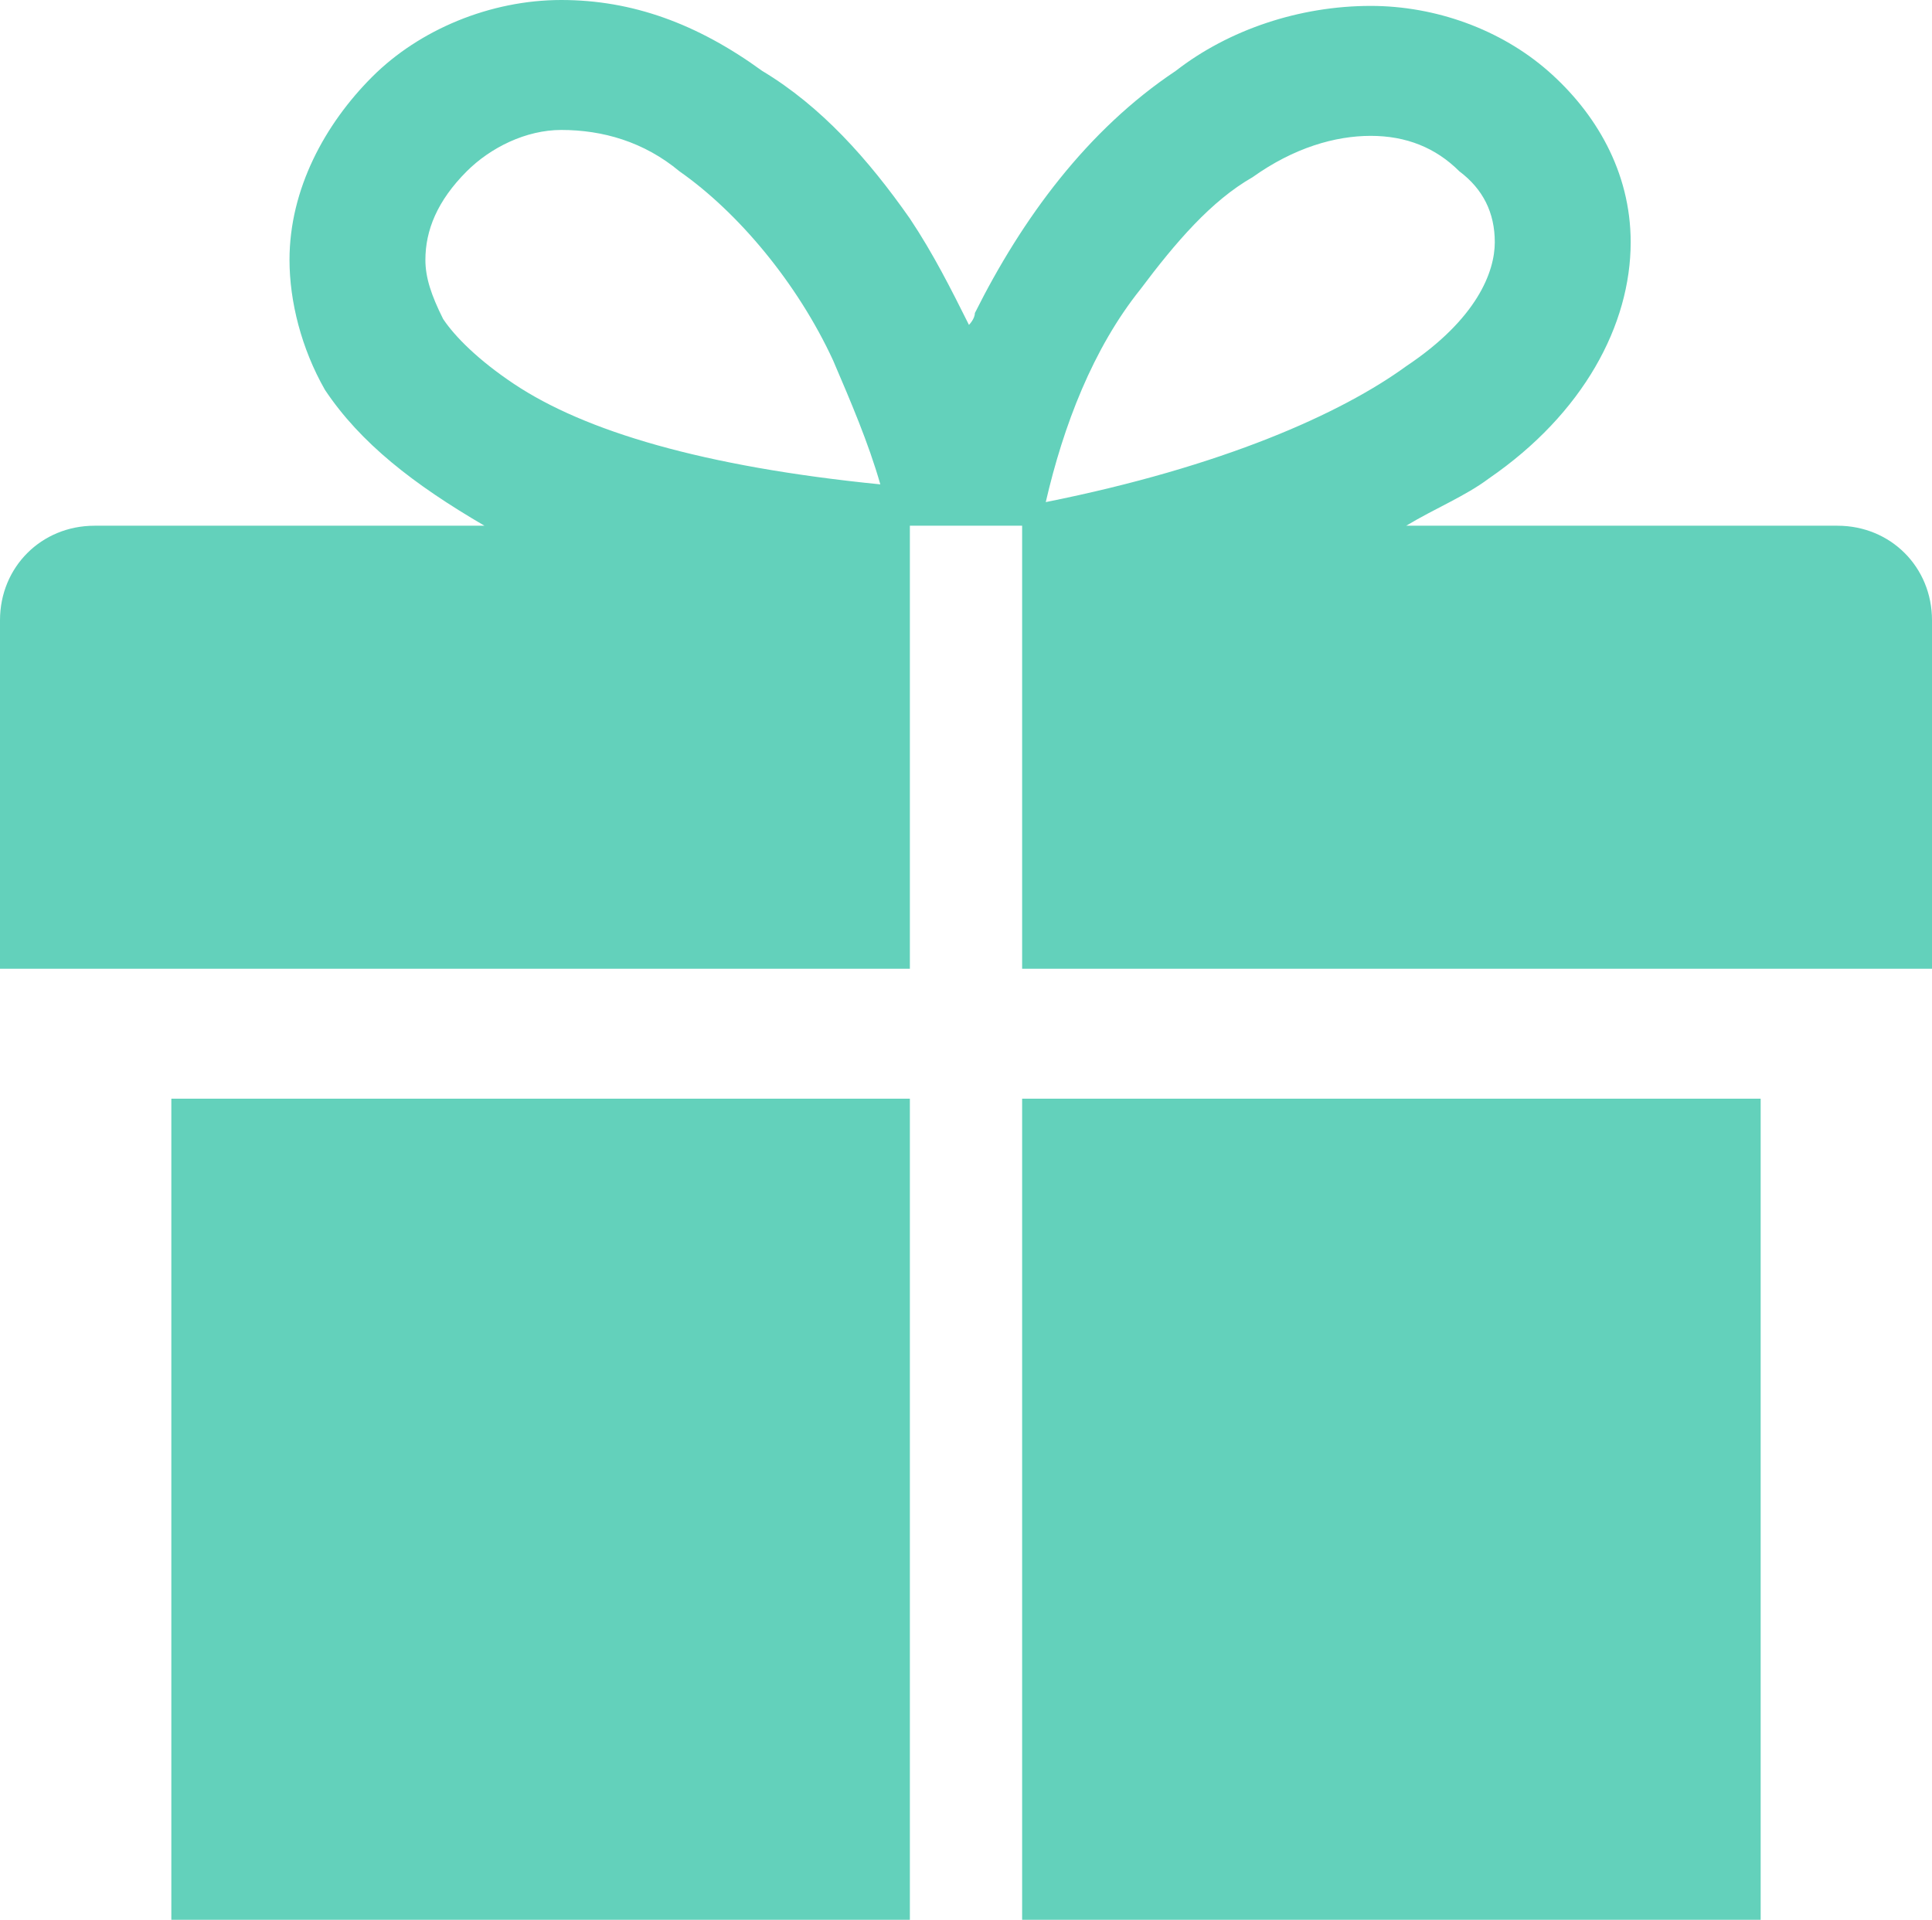
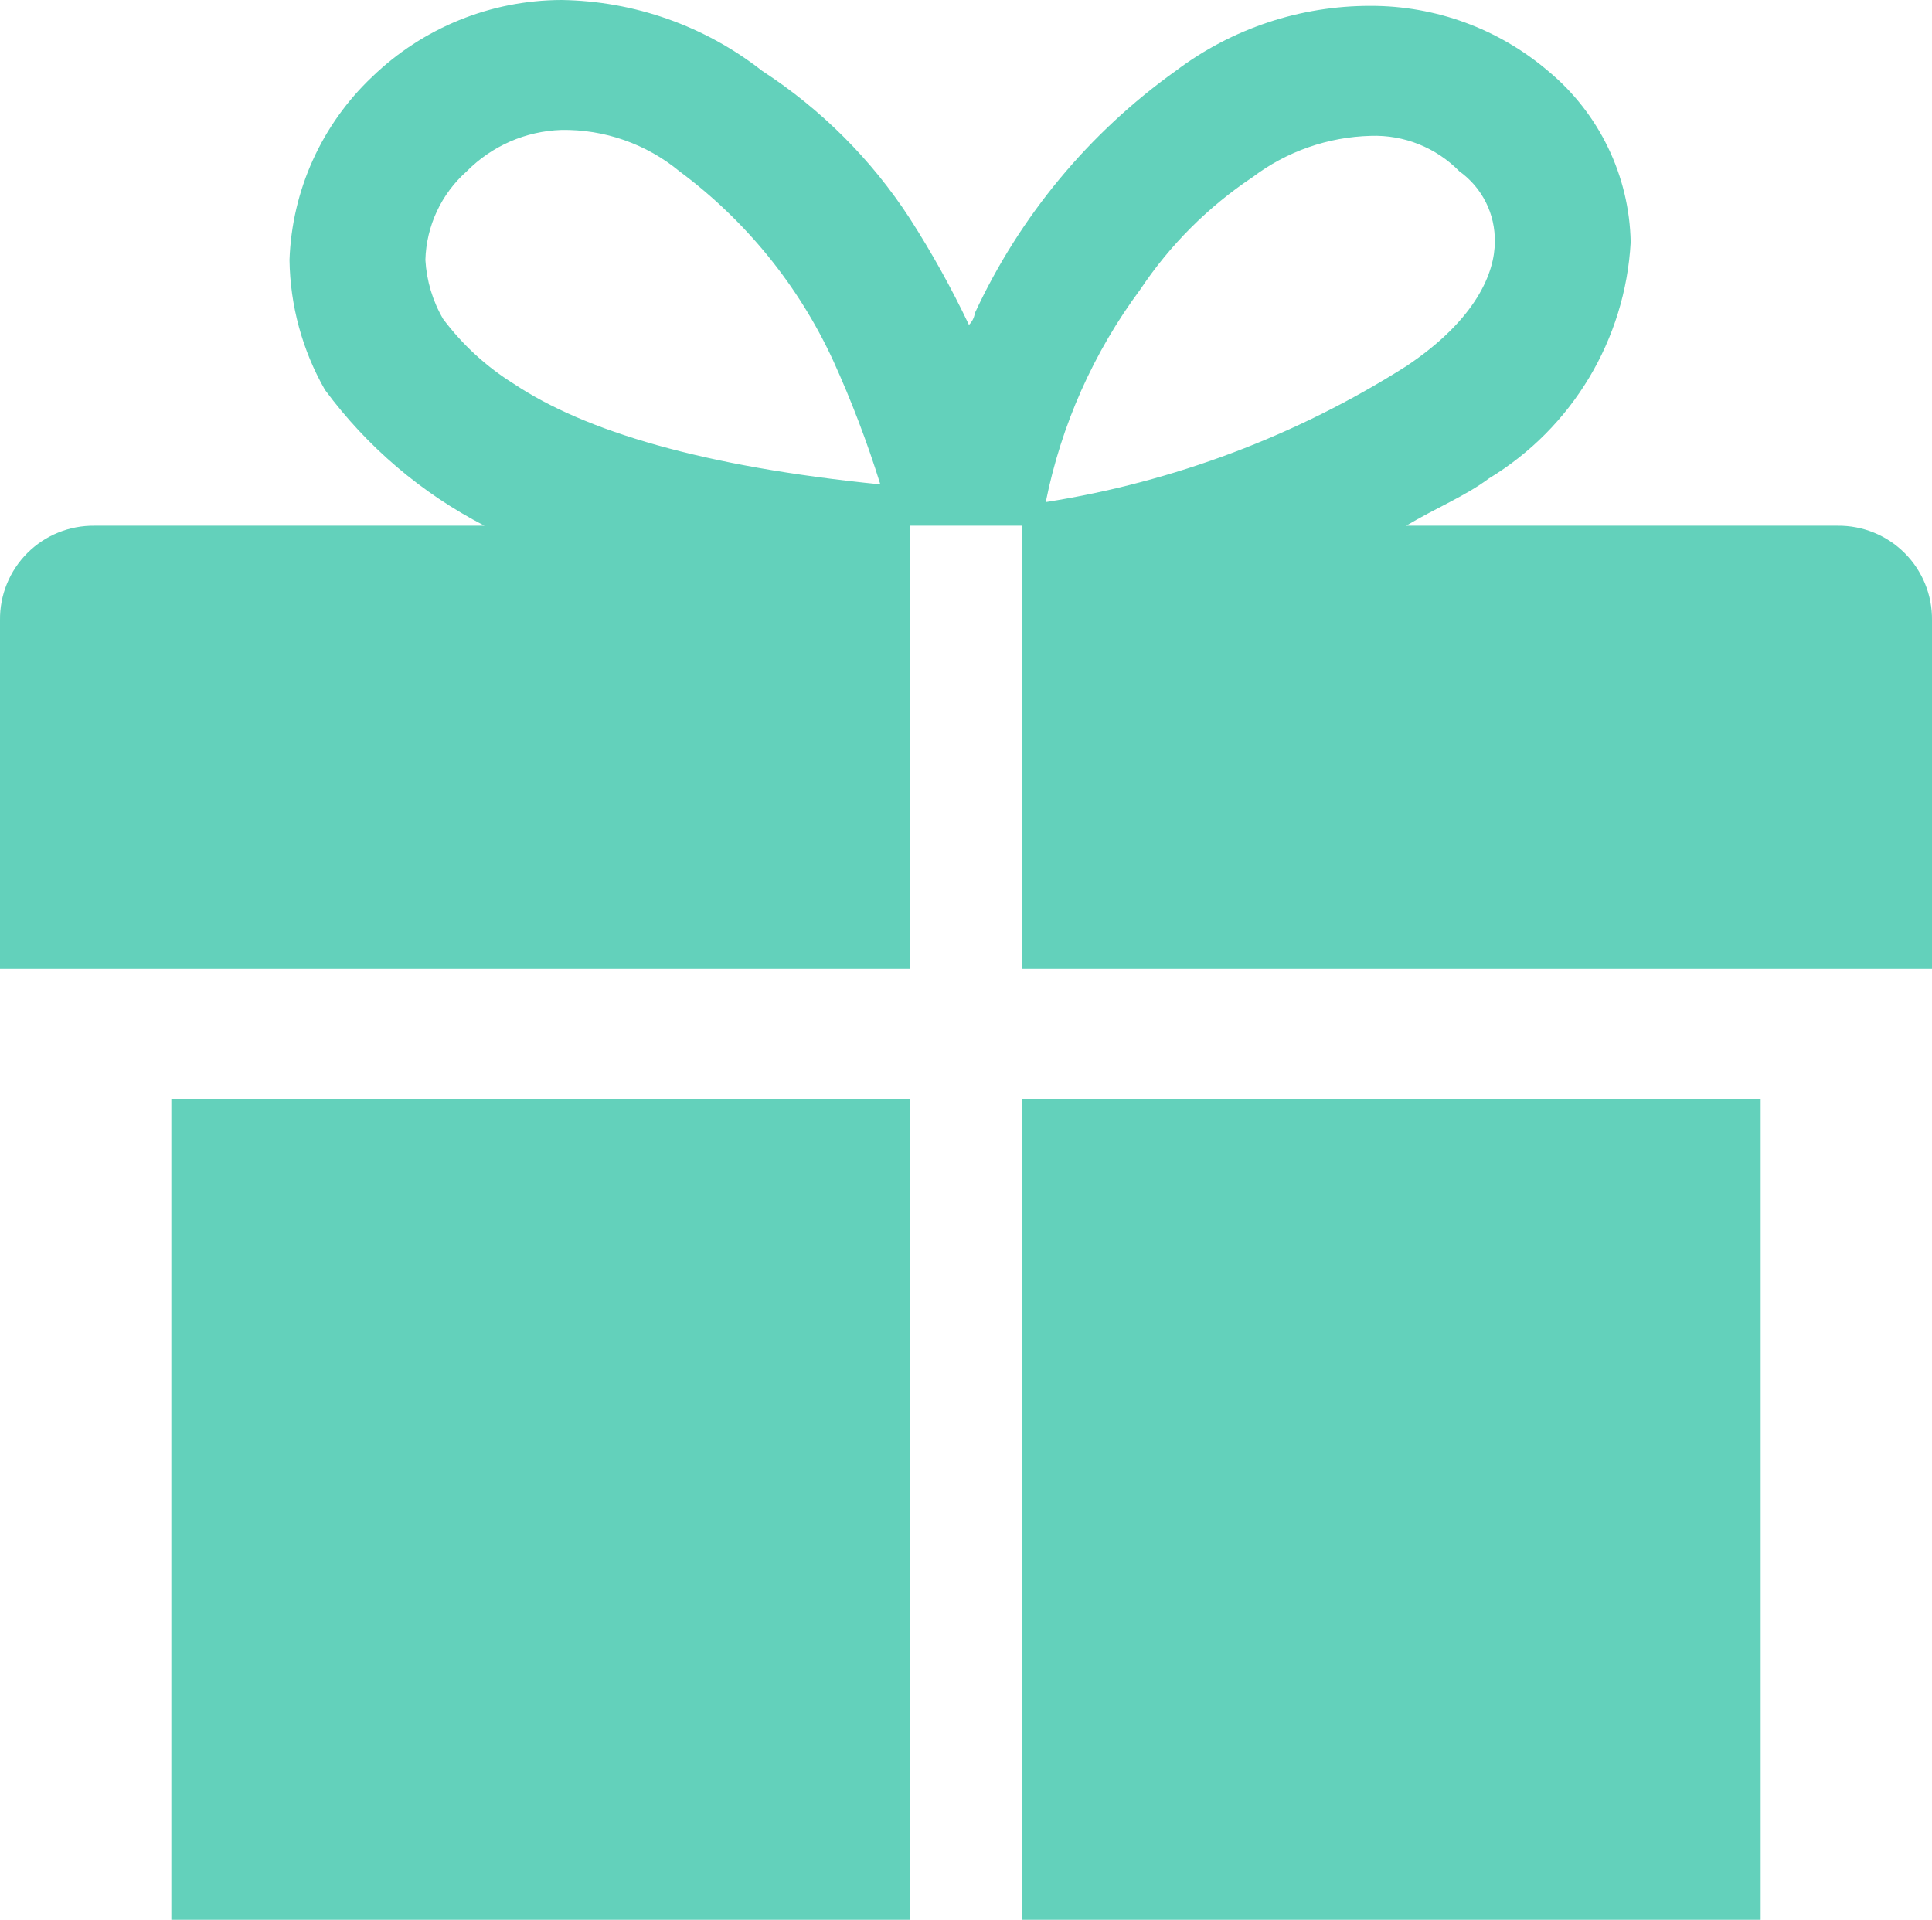
- <svg xmlns="http://www.w3.org/2000/svg" version="1.1" id="Layer_1" x="0px" y="0px" viewBox="0 0 32.7 32.5" style="enable-background:new 0 0 32.7 32.5;" xml:space="preserve">
-   <style type="text/css">
- 	.st0{fill:#63D1BB;}
- </style>
-   <path class="st0" d="M2.9,32.5h12.5V18.6H2.9V32.5z M31.1,8.9h-7.3c0.5-0.3,1-0.5,1.4-0.8c1.6-1.1,2.4-2.6,2.4-4  c0-1.2-0.6-2.2-1.4-2.9c-0.8-0.7-1.9-1.1-3-1.1c-1.2,0-2.4,0.4-3.3,1.1c-1.5,1-2.6,2.5-3.4,4.1c0,0.1-0.1,0.2-0.1,0.2  c-0.3-0.6-0.6-1.2-1-1.8c-0.7-1-1.5-1.9-2.5-2.5C11.8,0.4,10.7,0,9.5,0C8.3,0,7.1,0.5,6.3,1.3C5.5,2.1,4.9,3.2,4.9,4.4  c0,0.7,0.2,1.5,0.6,2.2C6.1,7.5,7,8.2,8.2,8.9H1.6C0.7,8.9,0,9.6,0,10.5v5.9h15.4V8.9h1.9v7.5h15.4v-5.9C32.7,9.6,32,8.9,31.1,8.9   M8.7,6.5c-0.6-0.4-1-0.8-1.2-1.1C7.3,5,7.2,4.7,7.2,4.4c0-0.5,0.2-1,0.7-1.5c0.4-0.4,1-0.7,1.6-0.7h0c0.7,0,1.4,0.2,2,0.7  c1,0.7,2,1.9,2.6,3.2c0.3,0.7,0.6,1.4,0.8,2.1C11.9,7.9,9.9,7.3,8.7,6.5 M19.3,4.9c0.6-0.8,1.2-1.5,1.9-1.9c0.7-0.5,1.4-0.7,2-0.7h0  c0.6,0,1.1,0.2,1.5,0.6c0.4,0.3,0.6,0.7,0.6,1.2c0,0.5-0.3,1.3-1.5,2.1c-1.1,0.8-3.1,1.7-6.1,2.3C18,7.2,18.5,5.9,19.3,4.9   M17.3,32.5h12.5V18.6H17.3V32.5z" />
+ <svg xmlns="http://www.w3.org/2000/svg" viewBox="0 0 32.7 32.5">
+   <defs>
+     <style>.a{fill:#63d1bb;}</style>
+   </defs>
+   <path class="a" d="M2.9,32.5H15.4V18.6H2.9ZM31.1,8.9H23.8c.5-.3,1-.5,1.4-.8a5,5,0,0,0,2.4-4,3.86,3.86,0,0,0-1.4-2.9,4.62,4.62,0,0,0-3-1.1,5.46,5.46,0,0,0-3.3,1.1,10.43,10.43,0,0,0-3.4,4.1.35.35,0,0,1-.1.2,16.18,16.18,0,0,0-1-1.8,8.51,8.51,0,0,0-2.5-2.5A5.64,5.64,0,0,0,9.5,0,4.63,4.63,0,0,0,6.3,1.3,4.48,4.48,0,0,0,4.9,4.4a4.56,4.56,0,0,0,.6,2.2A7.81,7.81,0,0,0,8.2,8.9H1.6A1.58,1.58,0,0,0,0,10.5v5.9H15.4V8.9h1.9v7.5H32.7V10.5a1.58,1.58,0,0,0-1.6-1.6M8.7,6.5A4.41,4.41,0,0,1,7.5,5.4a2.24,2.24,0,0,1-.3-1,2.08,2.08,0,0,1,.7-1.5,2.36,2.36,0,0,1,1.6-.7h0a3.06,3.06,0,0,1,2,.7,8.34,8.34,0,0,1,2.6,3.2,18,18,0,0,1,.8,2.1c-3-.3-5-.9-6.2-1.7M19.3,4.9A6.85,6.85,0,0,1,21.2,3a3.46,3.46,0,0,1,2-.7h0a2,2,0,0,1,1.5.6,1.43,1.43,0,0,1,.6,1.2c0,.5-.3,1.3-1.5,2.1a16.06,16.06,0,0,1-6.1,2.3,9,9,0,0,1,1.6-3.6m-2,27.6H29.8V18.6H17.3Z" />
</svg>
